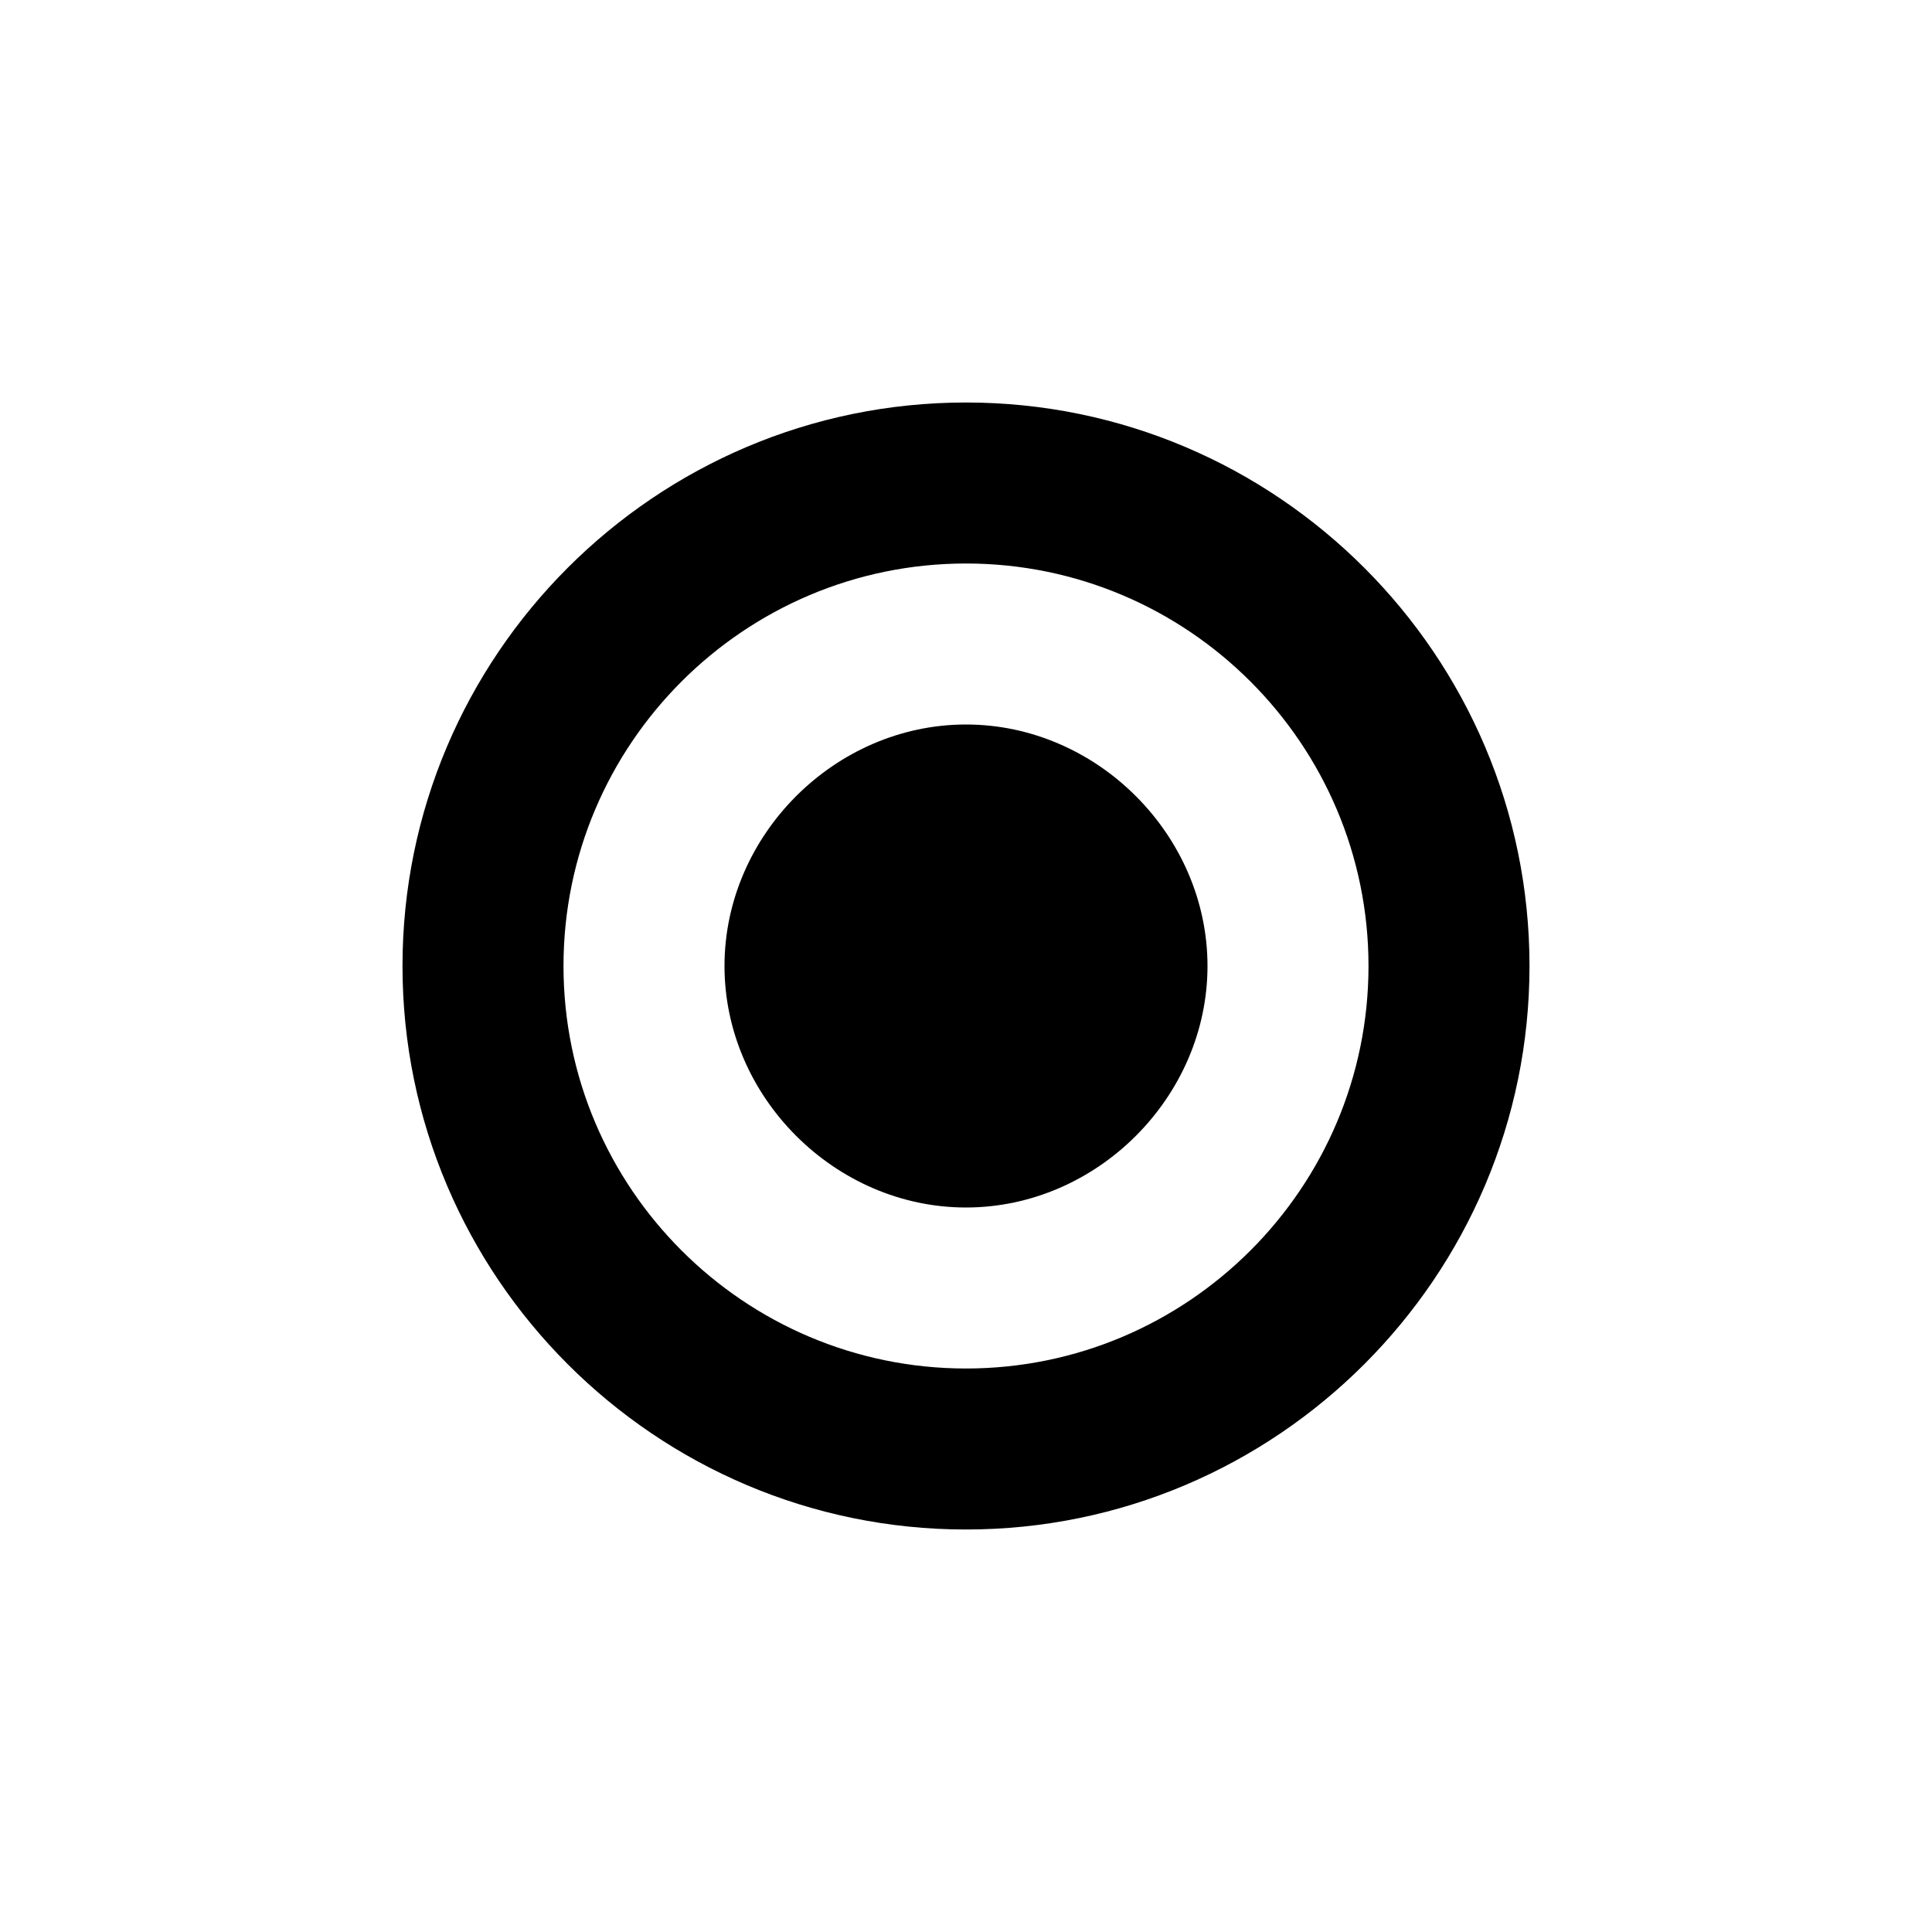
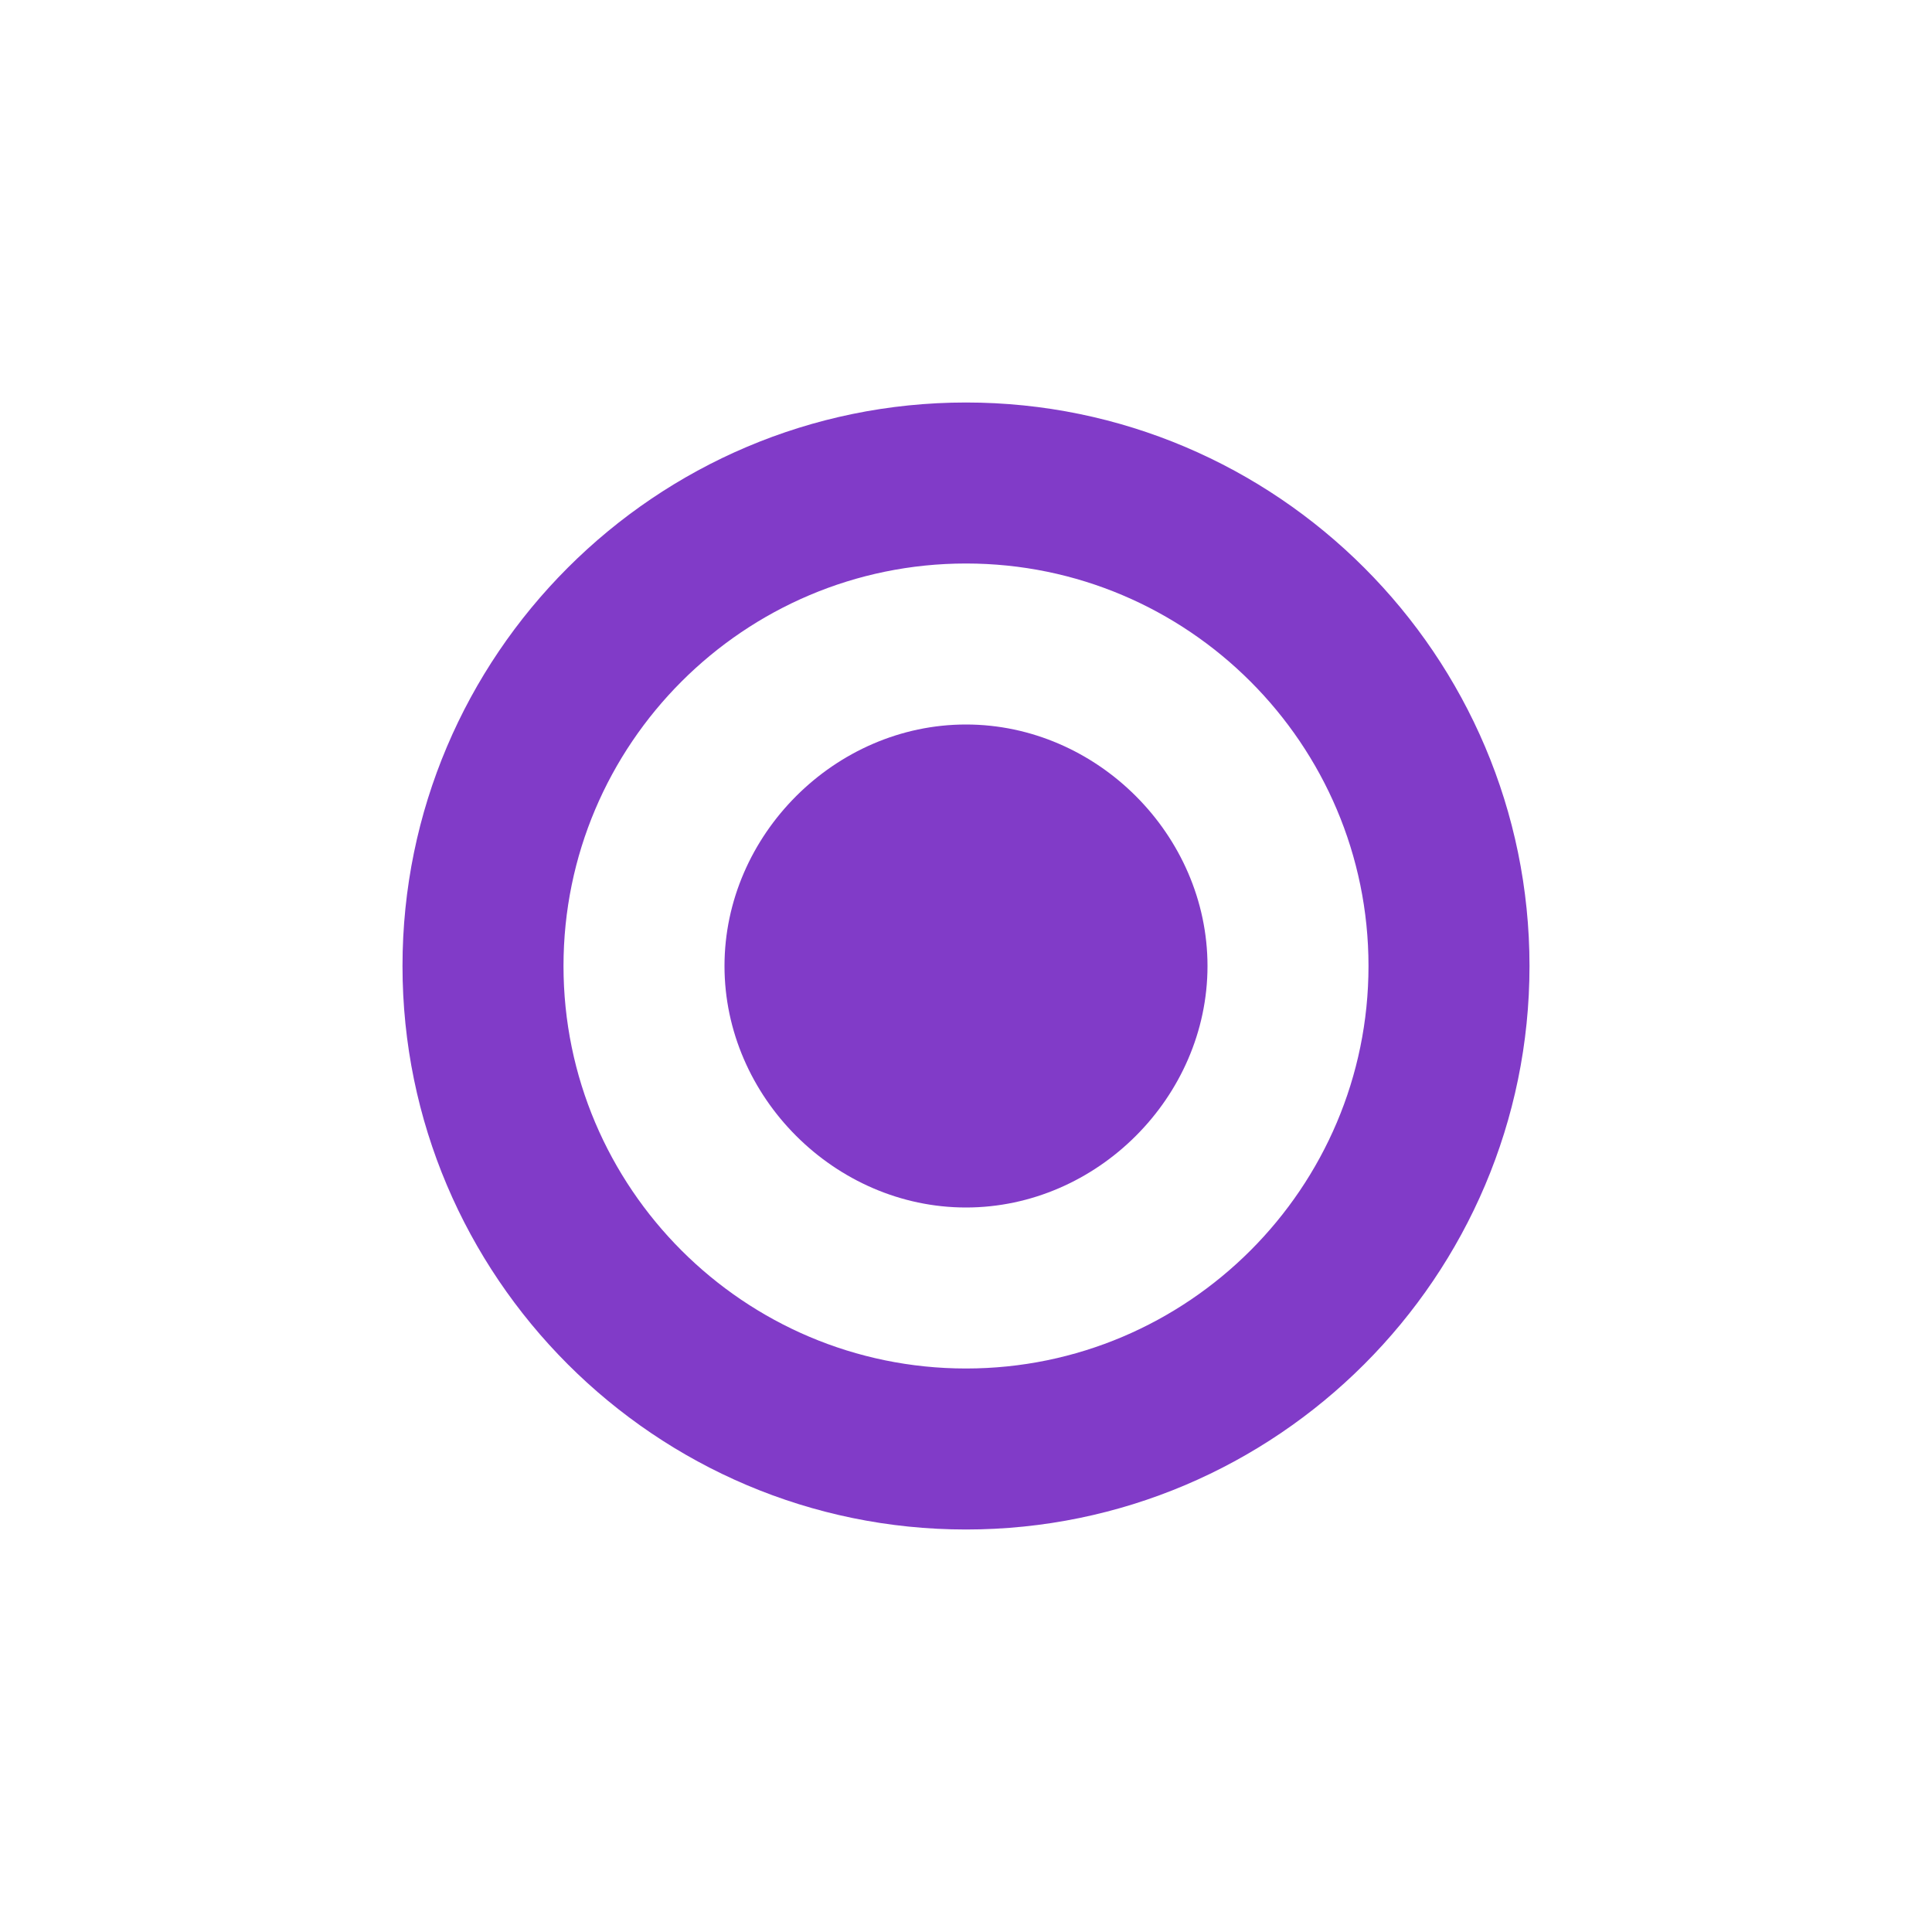
- <svg xmlns="http://www.w3.org/2000/svg" width="24" height="24" viewBox="0 0 24 24">
+ <svg xmlns="http://www.w3.org/2000/svg" width="24" height="24" viewBox="0 0 24 24" fill="#813BC8">
  <path d="M12 5c-3.859 0-7 3.141-7 7s3.141 7 7 7 7-3.141 7-7-3.141-7-7-7zm0 12c-2.757 0-5-2.243-5-5s2.243-5 5-5 5 2.243 5 5-2.243 5-5 5z" />
  <path d="M12 9c-1.627 0-3 1.373-3 3s1.373 3 3 3 3-1.373 3-3-1.373-3-3-3z" />
</svg>
